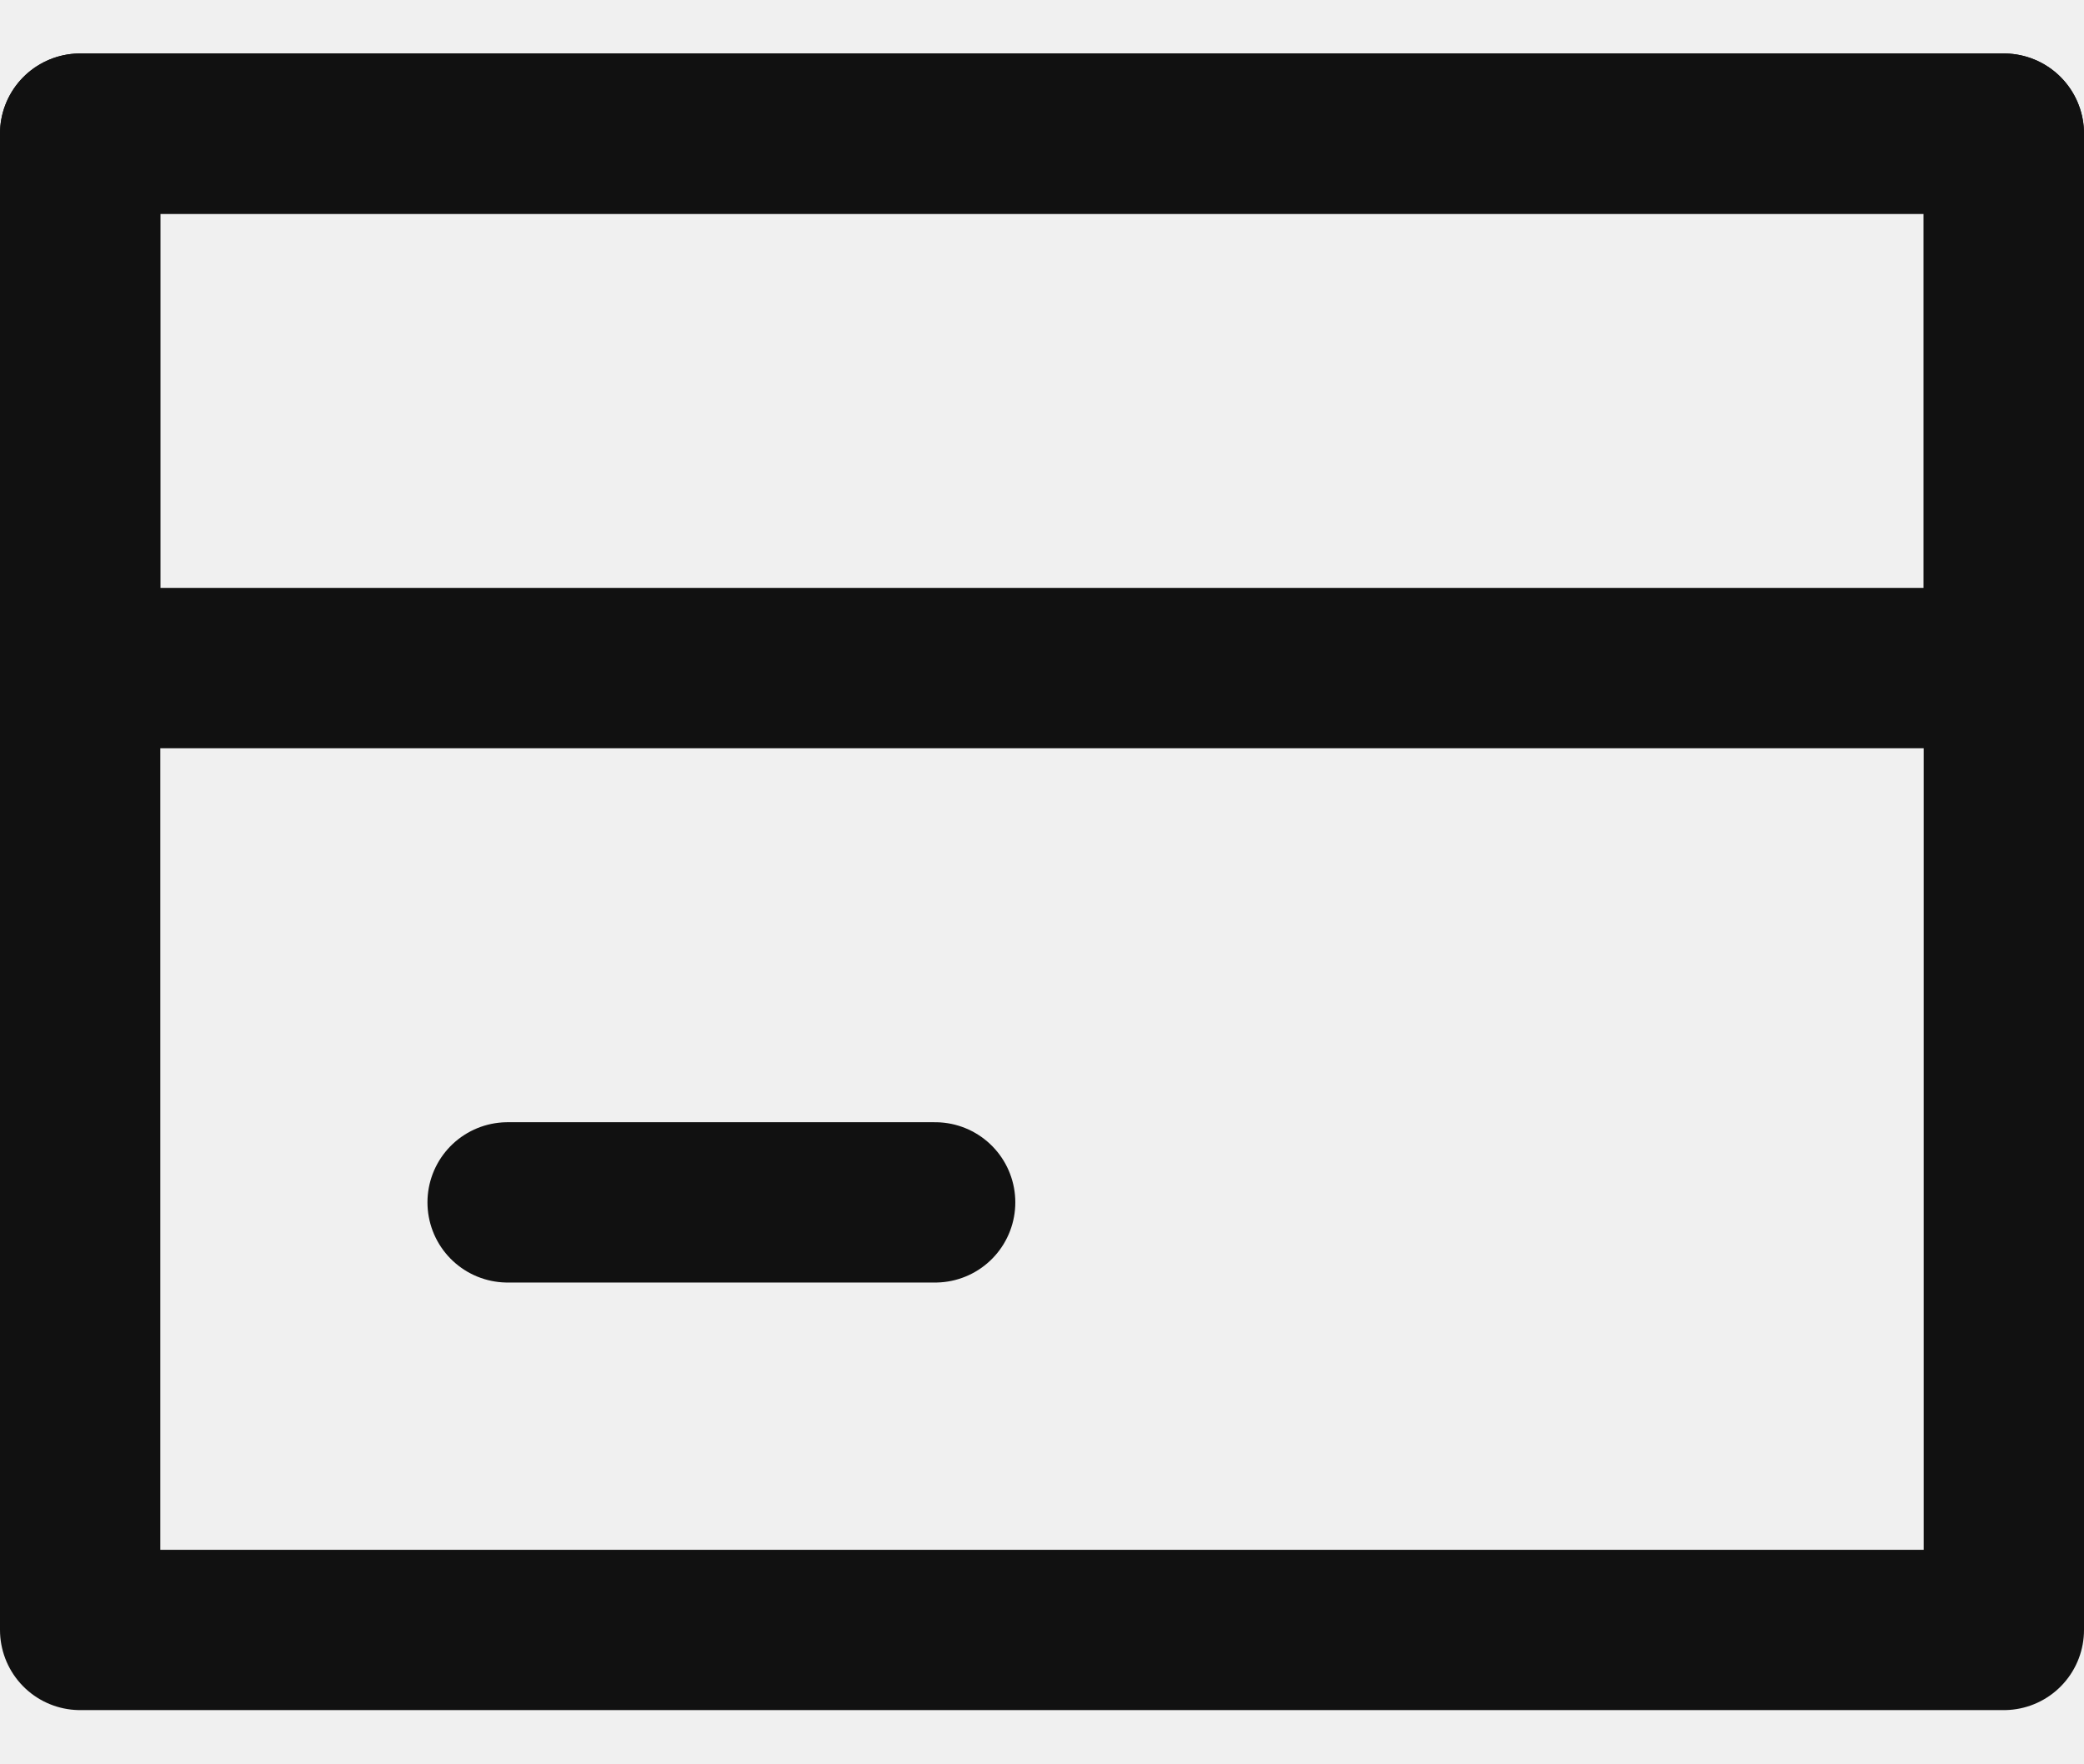
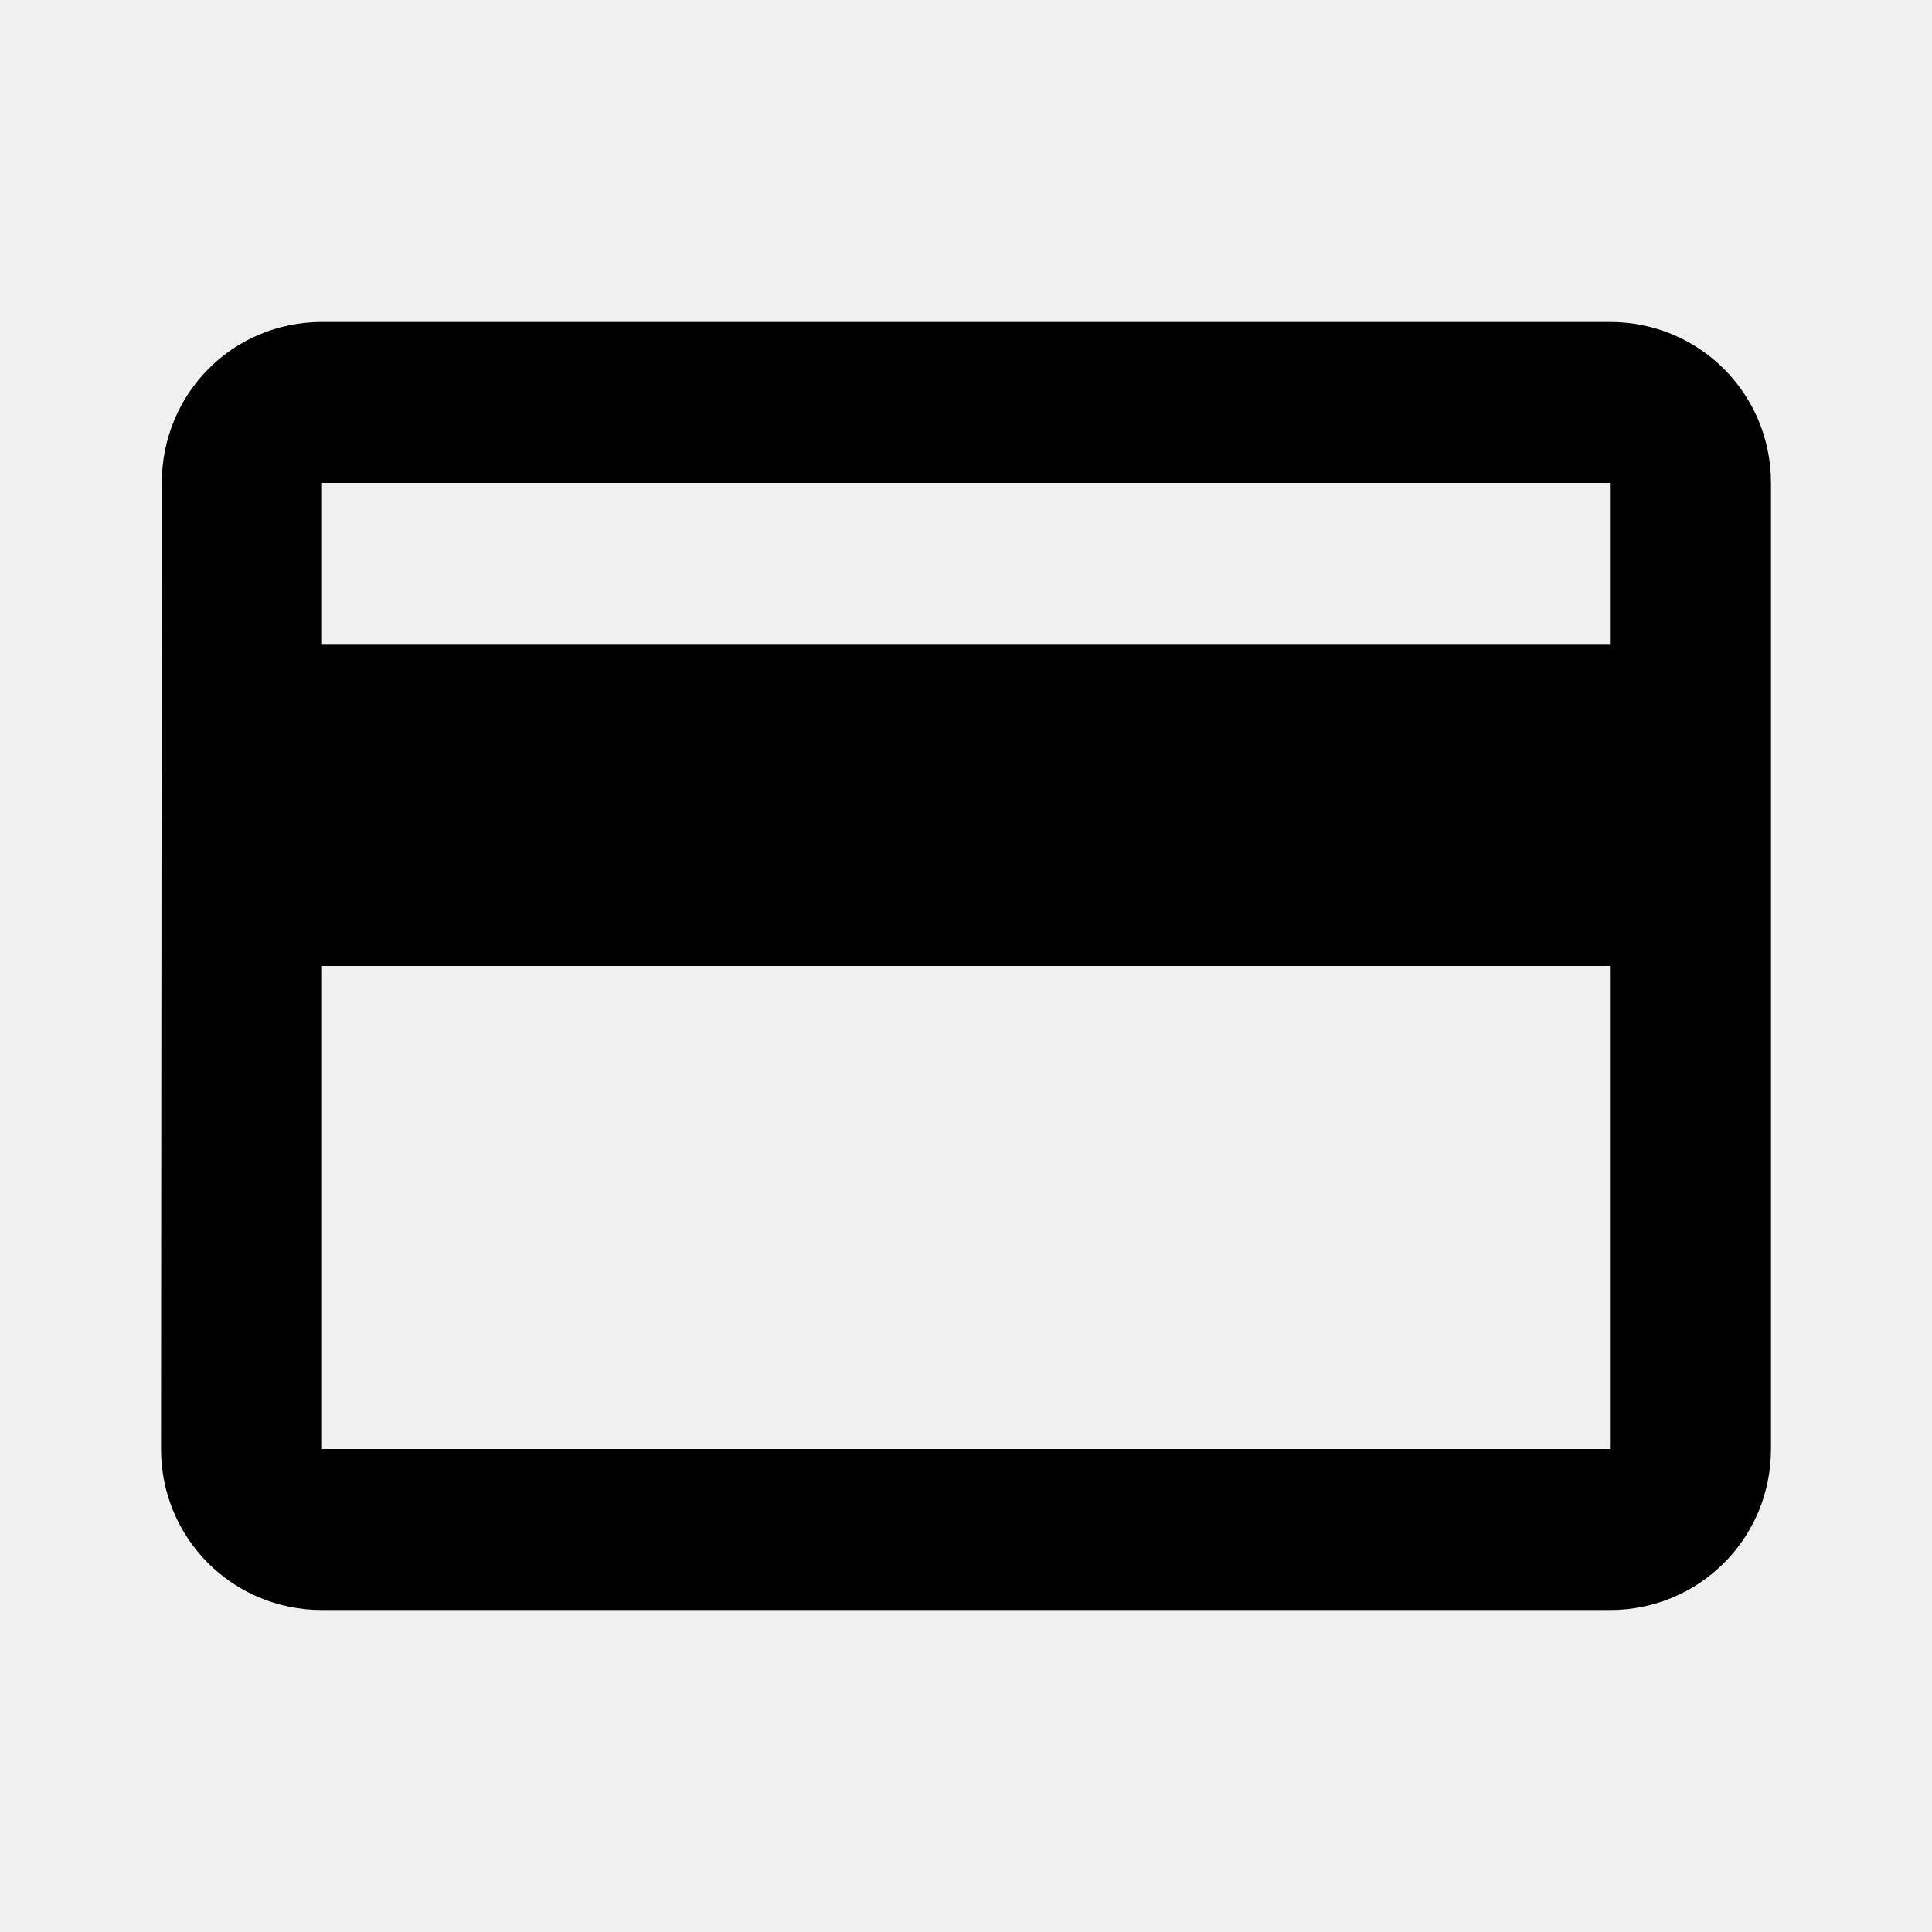
- <svg xmlns="http://www.w3.org/2000/svg" width="26" height="22" viewBox="0 0 26 22" fill="none">
-   <rect x="1" y="1.667" width="24" height="18.667" stroke="#111111" stroke-width="2" stroke-linejoin="round" />
-   <rect x="1" y="1.667" width="24" height="6.667" stroke="#111111" stroke-width="2" stroke-linejoin="round" />
-   <path d="M6.333 15H11.667" stroke="#111111" stroke-width="2" stroke-linecap="round" stroke-linejoin="round" />
+ <svg xmlns="http://www.w3.org/2000/svg" width="32" height="32" viewBox="0 0 32 32" fill="none">
+   <g clip-path="url(#clip0_5546_37627)">
+     <path d="M26.666 5.333H5.333C3.853 5.333 2.68 6.52 2.68 8L2.667 24C2.667 25.48 3.853 26.667 5.333 26.667H26.666C28.146 26.667 29.333 25.48 29.333 24V8C29.333 6.52 28.146 5.333 26.666 5.333ZM26.666 24H5.333V16H26.666V24ZM26.666 10.667H5.333V8H26.666V10.667Z" fill="black" />
+   </g>
+   <defs>
+     <clipPath id="clip0_5546_37627">
+       <rect width="32" height="32" fill="white" />
+     </clipPath>
+   </defs>
</svg>
